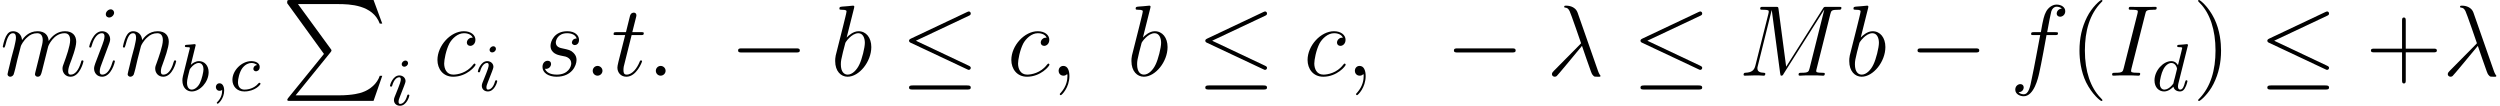
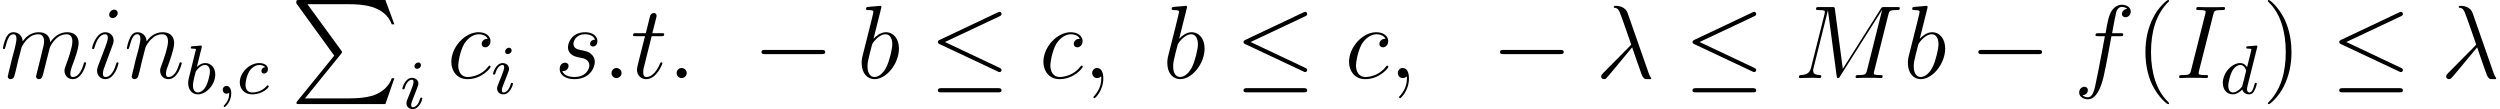
- <svg xmlns="http://www.w3.org/2000/svg" xmlns:xlink="http://www.w3.org/1999/xlink" width="296.215pt" height="12.453pt" viewBox="0 0 296.215 12.453" version="1.1">
+ <svg xmlns="http://www.w3.org/2000/svg" xmlns:xlink="http://www.w3.org/1999/xlink" width="287.11pt" height="12.453pt" viewBox="0 0 287.11 12.453" version="1.1">
  <defs>
    <g>
      <symbol overflow="visible" id="glyph0-0">
        <path style="stroke:none;" d="" />
      </symbol>
      <symbol overflow="visible" id="glyph0-1">
        <path style="stroke:none;" d="M 2.469 -3.5 C 2.484 -3.578 2.781 -4.172 3.234 -4.547 C 3.531 -4.844 3.938 -5.031 4.406 -5.031 C 4.891 -5.031 5.062 -4.672 5.062 -4.203 C 5.062 -4.125 5.062 -3.891 4.906 -3.328 L 4.609 -2.094 C 4.516 -1.734 4.297 -0.844 4.266 -0.719 C 4.219 -0.531 4.141 -0.234 4.141 -0.172 C 4.141 -0.016 4.281 0.125 4.453 0.125 C 4.812 0.125 4.875 -0.156 4.984 -0.578 L 5.703 -3.438 C 5.719 -3.531 6.344 -5.031 7.656 -5.031 C 8.141 -5.031 8.312 -4.672 8.312 -4.203 C 8.312 -3.531 7.844 -2.219 7.578 -1.5 C 7.469 -1.219 7.406 -1.062 7.406 -0.844 C 7.406 -0.312 7.781 0.125 8.359 0.125 C 9.469 0.125 9.891 -1.641 9.891 -1.703 C 9.891 -1.766 9.844 -1.812 9.766 -1.812 C 9.656 -1.812 9.641 -1.781 9.594 -1.578 C 9.312 -0.625 8.875 -0.125 8.391 -0.125 C 8.266 -0.125 8.078 -0.125 8.078 -0.516 C 8.078 -0.828 8.219 -1.203 8.266 -1.344 C 8.484 -1.906 9.031 -3.328 9.031 -4.016 C 9.031 -4.734 8.609 -5.266 7.703 -5.266 C 6.891 -5.266 6.25 -4.812 5.766 -4.109 C 5.734 -4.75 5.344 -5.266 4.453 -5.266 C 3.375 -5.266 2.828 -4.516 2.609 -4.219 C 2.562 -4.906 2.078 -5.266 1.547 -5.266 C 1.203 -5.266 0.938 -5.109 0.703 -4.656 C 0.484 -4.219 0.328 -3.484 0.328 -3.438 C 0.328 -3.391 0.375 -3.328 0.453 -3.328 C 0.547 -3.328 0.562 -3.344 0.641 -3.625 C 0.812 -4.328 1.047 -5.031 1.516 -5.031 C 1.797 -5.031 1.891 -4.844 1.891 -4.484 C 1.891 -4.219 1.766 -3.75 1.688 -3.375 L 1.344 -2.094 C 1.297 -1.859 1.172 -1.328 1.109 -1.109 C 1.031 -0.797 0.891 -0.234 0.891 -0.172 C 0.891 -0.016 1.031 0.125 1.203 0.125 C 1.344 0.125 1.516 0.047 1.609 -0.125 C 1.641 -0.188 1.75 -0.609 1.812 -0.844 L 2.062 -1.922 Z M 2.469 -3.5 " />
      </symbol>
      <symbol overflow="visible" id="glyph0-2">
        <path style="stroke:none;" d="M 3.375 -1.703 C 3.375 -1.766 3.328 -1.812 3.266 -1.812 C 3.156 -1.812 3.141 -1.781 3.078 -1.578 C 2.766 -0.484 2.281 -0.125 1.891 -0.125 C 1.75 -0.125 1.578 -0.156 1.578 -0.516 C 1.578 -0.844 1.719 -1.188 1.859 -1.547 L 2.688 -3.781 C 2.719 -3.875 2.812 -4.094 2.812 -4.312 C 2.812 -4.812 2.453 -5.266 1.859 -5.266 C 0.766 -5.266 0.328 -3.531 0.328 -3.438 C 0.328 -3.391 0.375 -3.328 0.453 -3.328 C 0.562 -3.328 0.578 -3.375 0.625 -3.547 C 0.906 -4.547 1.359 -5.031 1.828 -5.031 C 1.938 -5.031 2.141 -5.016 2.141 -4.641 C 2.141 -4.328 1.984 -3.938 1.891 -3.672 L 1.047 -1.453 C 0.984 -1.25 0.906 -1.062 0.906 -0.844 C 0.906 -0.312 1.281 0.125 1.859 0.125 C 2.953 0.125 3.375 -1.625 3.375 -1.703 Z M 3.281 -7.453 C 3.281 -7.641 3.141 -7.859 2.875 -7.859 C 2.609 -7.859 2.297 -7.594 2.297 -7.281 C 2.297 -6.984 2.547 -6.891 2.688 -6.891 C 3.016 -6.891 3.281 -7.203 3.281 -7.453 Z M 3.281 -7.453 " />
      </symbol>
      <symbol overflow="visible" id="glyph0-3">
        <path style="stroke:none;" d="M 2.469 -3.5 C 2.484 -3.578 2.781 -4.172 3.234 -4.547 C 3.531 -4.844 3.938 -5.031 4.406 -5.031 C 4.891 -5.031 5.062 -4.672 5.062 -4.203 C 5.062 -3.516 4.562 -2.156 4.328 -1.5 C 4.219 -1.219 4.156 -1.062 4.156 -0.844 C 4.156 -0.312 4.531 0.125 5.109 0.125 C 6.219 0.125 6.641 -1.641 6.641 -1.703 C 6.641 -1.766 6.594 -1.812 6.516 -1.812 C 6.406 -1.812 6.391 -1.781 6.328 -1.578 C 6.062 -0.594 5.609 -0.125 5.141 -0.125 C 5.016 -0.125 4.828 -0.125 4.828 -0.516 C 4.828 -0.812 4.953 -1.172 5.031 -1.344 C 5.266 -2 5.766 -3.328 5.766 -4.016 C 5.766 -4.734 5.359 -5.266 4.453 -5.266 C 3.375 -5.266 2.828 -4.516 2.609 -4.219 C 2.562 -4.906 2.078 -5.266 1.547 -5.266 C 1.172 -5.266 0.906 -5.047 0.703 -4.641 C 0.484 -4.203 0.328 -3.484 0.328 -3.438 C 0.328 -3.391 0.375 -3.328 0.453 -3.328 C 0.547 -3.328 0.562 -3.344 0.641 -3.625 C 0.828 -4.344 1.047 -5.031 1.516 -5.031 C 1.797 -5.031 1.891 -4.844 1.891 -4.484 C 1.891 -4.219 1.766 -3.75 1.688 -3.375 L 1.344 -2.094 C 1.297 -1.859 1.172 -1.328 1.109 -1.109 C 1.031 -0.797 0.891 -0.234 0.891 -0.172 C 0.891 -0.016 1.031 0.125 1.203 0.125 C 1.344 0.125 1.516 0.047 1.609 -0.125 C 1.641 -0.188 1.75 -0.609 1.812 -0.844 L 2.062 -1.922 Z M 2.469 -3.5 " />
      </symbol>
      <symbol overflow="visible" id="glyph0-4">
        <path style="stroke:none;" d="M 4.672 -4.5 C 4.453 -4.5 4.344 -4.5 4.172 -4.344 C 4.094 -4.297 3.969 -4.109 3.969 -3.922 C 3.969 -3.688 4.141 -3.531 4.375 -3.531 C 4.656 -3.531 4.984 -3.781 4.984 -4.25 C 4.984 -4.828 4.438 -5.266 3.609 -5.266 C 2.047 -5.266 0.484 -3.562 0.484 -1.859 C 0.484 -0.828 1.125 0.125 2.344 0.125 C 3.969 0.125 5 -1.141 5 -1.297 C 5 -1.375 4.922 -1.438 4.875 -1.438 C 4.844 -1.438 4.828 -1.422 4.719 -1.312 C 3.953 -0.297 2.828 -0.125 2.359 -0.125 C 1.547 -0.125 1.281 -0.844 1.281 -1.438 C 1.281 -1.859 1.484 -3.016 1.906 -3.828 C 2.219 -4.391 2.875 -5.031 3.625 -5.031 C 3.781 -5.031 4.438 -5.016 4.672 -4.5 Z M 4.672 -4.5 " />
      </symbol>
      <symbol overflow="visible" id="glyph0-5">
        <path style="stroke:none;" d="M 2.719 -2.391 C 2.922 -2.359 3.25 -2.281 3.328 -2.266 C 3.484 -2.219 4.016 -2.031 4.016 -1.453 C 4.016 -1.094 3.688 -0.125 2.297 -0.125 C 2.047 -0.125 1.141 -0.156 0.906 -0.812 C 1.391 -0.75 1.625 -1.125 1.625 -1.391 C 1.625 -1.641 1.453 -1.766 1.219 -1.766 C 0.953 -1.766 0.609 -1.562 0.609 -1.031 C 0.609 -0.328 1.328 0.125 2.281 0.125 C 4.094 0.125 4.641 -1.219 4.641 -1.844 C 4.641 -2.016 4.641 -2.359 4.25 -2.734 C 3.953 -3.031 3.672 -3.078 3.031 -3.219 C 2.703 -3.281 2.188 -3.391 2.188 -3.938 C 2.188 -4.172 2.406 -5.031 3.531 -5.031 C 4.047 -5.031 4.531 -4.844 4.656 -4.406 C 4.125 -4.406 4.094 -3.953 4.094 -3.938 C 4.094 -3.688 4.328 -3.625 4.438 -3.625 C 4.609 -3.625 4.938 -3.75 4.938 -4.25 C 4.938 -4.75 4.484 -5.266 3.547 -5.266 C 1.984 -5.266 1.562 -4.047 1.562 -3.547 C 1.562 -2.641 2.453 -2.453 2.719 -2.391 Z M 2.719 -2.391 " />
      </symbol>
      <symbol overflow="visible" id="glyph0-6">
        <path style="stroke:none;" d="M 2.203 -0.578 C 2.203 -0.922 1.906 -1.156 1.625 -1.156 C 1.281 -1.156 1.047 -0.875 1.047 -0.578 C 1.047 -0.234 1.328 0 1.609 0 C 1.953 0 2.203 -0.281 2.203 -0.578 Z M 2.203 -0.578 " />
      </symbol>
      <symbol overflow="visible" id="glyph0-7">
        <path style="stroke:none;" d="M 2.406 -4.812 L 3.5 -4.812 C 3.734 -4.812 3.844 -4.812 3.844 -5.016 C 3.844 -5.156 3.781 -5.156 3.531 -5.156 L 2.484 -5.156 L 2.922 -6.891 C 2.969 -7.062 2.969 -7.094 2.969 -7.172 C 2.969 -7.359 2.828 -7.469 2.672 -7.469 C 2.562 -7.469 2.297 -7.438 2.203 -7.047 L 1.734 -5.156 L 0.609 -5.156 C 0.375 -5.156 0.266 -5.156 0.266 -4.922 C 0.266 -4.812 0.344 -4.812 0.578 -4.812 L 1.641 -4.812 L 0.844 -1.656 C 0.75 -1.234 0.719 -1.109 0.719 -0.953 C 0.719 -0.391 1.109 0.125 1.781 0.125 C 2.984 0.125 3.641 -1.625 3.641 -1.703 C 3.641 -1.781 3.578 -1.812 3.516 -1.812 C 3.484 -1.812 3.438 -1.812 3.422 -1.766 C 3.406 -1.75 3.391 -1.75 3.312 -1.547 C 3.062 -0.953 2.516 -0.125 1.812 -0.125 C 1.453 -0.125 1.438 -0.422 1.438 -0.688 C 1.438 -0.688 1.438 -0.922 1.469 -1.062 Z M 2.406 -4.812 " />
      </symbol>
      <symbol overflow="visible" id="glyph0-8">
        <path style="stroke:none;" d="M 2.766 -8 C 2.766 -8.047 2.797 -8.109 2.797 -8.172 C 2.797 -8.297 2.672 -8.297 2.656 -8.297 C 2.641 -8.297 2.219 -8.266 2 -8.234 C 1.797 -8.219 1.609 -8.203 1.406 -8.188 C 1.109 -8.156 1.031 -8.156 1.031 -7.938 C 1.031 -7.812 1.141 -7.812 1.266 -7.812 C 1.875 -7.812 1.875 -7.703 1.875 -7.594 C 1.875 -7.5 1.781 -7.156 1.734 -6.938 L 1.453 -5.797 C 1.328 -5.312 0.641 -2.609 0.594 -2.391 C 0.531 -2.094 0.531 -1.891 0.531 -1.734 C 0.531 -0.516 1.219 0.125 2 0.125 C 3.375 0.125 4.812 -1.656 4.812 -3.391 C 4.812 -4.5 4.203 -5.266 3.297 -5.266 C 2.672 -5.266 2.109 -4.75 1.891 -4.516 Z M 2.016 -0.125 C 1.625 -0.125 1.203 -0.406 1.203 -1.344 C 1.203 -1.734 1.25 -1.953 1.453 -2.797 C 1.5 -2.953 1.688 -3.719 1.734 -3.875 C 1.75 -3.969 2.469 -5.031 3.281 -5.031 C 3.797 -5.031 4.047 -4.5 4.047 -3.891 C 4.047 -3.312 3.703 -1.953 3.406 -1.344 C 3.109 -0.688 2.562 -0.125 2.016 -0.125 Z M 2.016 -0.125 " />
      </symbol>
      <symbol overflow="visible" id="glyph0-9">
        <path style="stroke:none;" d="M 2.328 0.047 C 2.328 -0.641 2.109 -1.156 1.609 -1.156 C 1.234 -1.156 1.047 -0.844 1.047 -0.578 C 1.047 -0.328 1.219 0 1.625 0 C 1.781 0 1.906 -0.047 2.016 -0.156 C 2.047 -0.172 2.062 -0.172 2.062 -0.172 C 2.094 -0.172 2.094 -0.016 2.094 0.047 C 2.094 0.438 2.016 1.219 1.328 2 C 1.188 2.141 1.188 2.156 1.188 2.188 C 1.188 2.25 1.25 2.312 1.312 2.312 C 1.406 2.312 2.328 1.422 2.328 0.047 Z M 2.328 0.047 " />
      </symbol>
      <symbol overflow="visible" id="glyph0-10">
        <path style="stroke:none;" d="M 3.688 -7.453 C 3.391 -8.297 2.453 -8.297 2.297 -8.297 C 2.219 -8.297 2.094 -8.297 2.094 -8.172 C 2.094 -8.078 2.156 -8.062 2.219 -8.062 C 2.406 -8.031 2.547 -8.016 2.734 -7.656 C 2.859 -7.438 4.094 -3.859 4.094 -3.844 C 4.094 -3.828 4.078 -3.812 3.984 -3.719 L 0.875 -0.578 C 0.734 -0.438 0.641 -0.328 0.641 -0.172 C 0.641 -0.016 0.781 0.125 0.969 0.125 C 1.016 0.125 1.141 0.109 1.219 0.031 C 1.406 -0.141 3.125 -2.234 4.203 -3.531 C 4.516 -2.594 4.906 -1.5 5.266 -0.484 C 5.328 -0.312 5.391 -0.141 5.562 0.016 C 5.672 0.125 5.703 0.125 6.031 0.125 L 6.266 0.125 C 6.312 0.125 6.391 0.125 6.391 0.031 C 6.391 -0.031 6.391 -0.031 6.328 -0.078 C 6.234 -0.219 6.141 -0.438 6.094 -0.578 Z M 3.688 -7.453 " />
      </symbol>
      <symbol overflow="visible" id="glyph0-11">
        <path style="stroke:none;" d="M 10.859 -7.297 C 10.969 -7.703 10.984 -7.812 11.828 -7.812 C 12.062 -7.812 12.172 -7.812 12.172 -8.047 C 12.172 -8.156 12.078 -8.156 11.859 -8.156 L 10.422 -8.156 C 10.125 -8.156 10.109 -8.156 9.984 -7.953 L 5.625 -1.062 L 4.719 -7.906 C 4.688 -8.156 4.672 -8.156 4.359 -8.156 L 2.875 -8.156 C 2.656 -8.156 2.547 -8.156 2.547 -7.938 C 2.547 -7.812 2.656 -7.812 2.828 -7.812 C 3.562 -7.812 3.562 -7.719 3.562 -7.594 C 3.562 -7.562 3.562 -7.5 3.516 -7.312 L 1.984 -1.219 C 1.844 -0.641 1.562 -0.375 0.766 -0.344 C 0.734 -0.344 0.578 -0.328 0.578 -0.125 C 0.578 0 0.688 0 0.734 0 C 0.984 0 1.594 -0.031 1.828 -0.031 L 2.406 -0.031 C 2.562 -0.031 2.766 0 2.938 0 C 3.031 0 3.156 0 3.156 -0.234 C 3.156 -0.328 3.031 -0.344 2.984 -0.344 C 2.594 -0.359 2.219 -0.438 2.219 -0.859 C 2.219 -0.984 2.219 -0.984 2.266 -1.156 L 3.906 -7.75 L 3.922 -7.75 L 4.906 -0.328 C 4.953 -0.031 4.953 0 5.062 0 C 5.203 0 5.266 -0.094 5.312 -0.203 L 10.125 -7.812 L 10.141 -7.812 L 8.406 -0.891 C 8.297 -0.469 8.266 -0.344 7.438 -0.344 C 7.203 -0.344 7.094 -0.344 7.094 -0.125 C 7.094 0 7.203 0 7.266 0 C 7.469 0 7.703 -0.031 7.906 -0.031 L 9.328 -0.031 C 9.531 -0.031 9.781 0 9.984 0 C 10.078 0 10.203 0 10.203 -0.234 C 10.203 -0.344 10.094 -0.344 9.922 -0.344 C 9.188 -0.344 9.188 -0.438 9.188 -0.562 C 9.188 -0.578 9.188 -0.656 9.219 -0.75 Z M 10.859 -7.297 " />
      </symbol>
      <symbol overflow="visible" id="glyph0-12">
        <path style="stroke:none;" d="M 5.328 -4.812 C 5.562 -4.812 5.672 -4.812 5.672 -5.031 C 5.672 -5.156 5.562 -5.156 5.359 -5.156 L 4.391 -5.156 C 4.609 -6.391 4.781 -7.234 4.875 -7.609 C 4.953 -7.906 5.203 -8.172 5.516 -8.172 C 5.766 -8.172 6.016 -8.062 6.125 -7.953 C 5.672 -7.906 5.516 -7.562 5.516 -7.359 C 5.516 -7.125 5.703 -6.984 5.922 -6.984 C 6.172 -6.984 6.531 -7.188 6.531 -7.641 C 6.531 -8.141 6.031 -8.422 5.5 -8.422 C 4.984 -8.422 4.484 -8.031 4.25 -7.562 C 4.031 -7.141 3.906 -6.719 3.641 -5.156 L 2.828 -5.156 C 2.609 -5.156 2.484 -5.156 2.484 -4.938 C 2.484 -4.812 2.562 -4.812 2.797 -4.812 L 3.562 -4.812 C 3.344 -3.688 2.859 -0.984 2.578 0.281 C 2.375 1.328 2.203 2.203 1.609 2.203 C 1.562 2.203 1.219 2.203 1 1.969 C 1.609 1.922 1.609 1.406 1.609 1.391 C 1.609 1.141 1.438 1 1.203 1 C 0.969 1 0.609 1.203 0.609 1.656 C 0.609 2.172 1.141 2.438 1.609 2.438 C 2.828 2.438 3.328 0.25 3.453 -0.344 C 3.672 -1.266 4.25 -4.453 4.312 -4.812 Z M 5.328 -4.812 " />
      </symbol>
      <symbol overflow="visible" id="glyph0-13">
        <path style="stroke:none;" d="M 4.406 -7.281 C 4.5 -7.703 4.531 -7.812 5.406 -7.812 C 5.672 -7.812 5.766 -7.812 5.766 -8.047 C 5.766 -8.156 5.625 -8.156 5.594 -8.156 C 5.375 -8.156 5.109 -8.141 4.906 -8.141 L 3.438 -8.141 C 3.188 -8.141 2.922 -8.156 2.672 -8.156 C 2.578 -8.156 2.453 -8.156 2.453 -7.938 C 2.453 -7.812 2.547 -7.812 2.781 -7.812 C 3.531 -7.812 3.531 -7.719 3.531 -7.594 C 3.531 -7.5 3.5 -7.438 3.484 -7.328 L 1.859 -0.891 C 1.75 -0.469 1.734 -0.344 0.859 -0.344 C 0.594 -0.344 0.484 -0.344 0.484 -0.125 C 0.484 0 0.609 0 0.672 0 C 0.891 0 1.141 -0.031 1.359 -0.031 L 2.828 -0.031 C 3.078 -0.031 3.328 0 3.578 0 C 3.672 0 3.812 0 3.812 -0.219 C 3.812 -0.344 3.734 -0.344 3.484 -0.344 C 2.734 -0.344 2.734 -0.438 2.734 -0.578 C 2.734 -0.609 2.734 -0.672 2.781 -0.859 Z M 4.406 -7.281 " />
      </symbol>
      <symbol overflow="visible" id="glyph1-0">
        <path style="stroke:none;" d="" />
      </symbol>
      <symbol overflow="visible" id="glyph1-1">
        <path style="stroke:none;" d="M 1.938 -5.297 C 1.953 -5.312 1.969 -5.406 1.969 -5.422 C 1.969 -5.453 1.938 -5.531 1.844 -5.531 C 1.812 -5.531 1.562 -5.5 1.391 -5.484 L 0.938 -5.453 C 0.766 -5.438 0.688 -5.438 0.688 -5.297 C 0.688 -5.172 0.797 -5.172 0.891 -5.172 C 1.281 -5.172 1.281 -5.125 1.281 -5.062 C 1.281 -5.016 1.188 -4.688 1.141 -4.516 L 0.453 -1.734 C 0.391 -1.469 0.391 -1.344 0.391 -1.219 C 0.391 -0.391 0.891 0.078 1.5 0.078 C 2.484 0.078 3.5 -1.047 3.5 -2.203 C 3.5 -3 3 -3.516 2.359 -3.516 C 1.906 -3.516 1.562 -3.234 1.391 -3.078 Z M 1.5 -0.141 C 1.219 -0.141 0.938 -0.359 0.938 -0.953 C 0.938 -1.156 0.969 -1.359 1.062 -1.75 C 1.109 -1.969 1.172 -2.203 1.234 -2.438 C 1.281 -2.578 1.281 -2.594 1.375 -2.703 C 1.641 -3.047 2 -3.297 2.328 -3.297 C 2.734 -3.297 2.891 -2.906 2.891 -2.547 C 2.891 -2.25 2.703 -1.391 2.469 -0.922 C 2.266 -0.5 1.875 -0.141 1.5 -0.141 Z M 1.5 -0.141 " />
      </symbol>
      <symbol overflow="visible" id="glyph1-2">
        <path style="stroke:none;" d="M 1.484 -0.125 C 1.484 0.391 1.375 0.859 0.891 1.344 C 0.859 1.375 0.844 1.391 0.844 1.422 C 0.844 1.484 0.906 1.531 0.953 1.531 C 1.047 1.531 1.719 0.906 1.719 -0.031 C 1.719 -0.531 1.516 -0.891 1.172 -0.891 C 0.891 -0.891 0.734 -0.656 0.734 -0.453 C 0.734 -0.219 0.891 0 1.172 0 C 1.375 0 1.484 -0.109 1.484 -0.125 Z M 1.484 -0.125 " />
      </symbol>
      <symbol overflow="visible" id="glyph1-3">
        <path style="stroke:none;" d="M 3.266 -3.047 C 2.938 -3.016 2.828 -2.766 2.828 -2.609 C 2.828 -2.375 3.031 -2.312 3.141 -2.312 C 3.172 -2.312 3.578 -2.344 3.578 -2.828 C 3.578 -3.312 3.062 -3.516 2.578 -3.516 C 1.453 -3.516 0.344 -2.422 0.344 -1.297 C 0.344 -0.547 0.875 0.078 1.75 0.078 C 3.016 0.078 3.672 -0.719 3.672 -0.828 C 3.672 -0.906 3.594 -0.953 3.547 -0.953 C 3.5 -0.953 3.469 -0.938 3.438 -0.891 C 2.812 -0.141 1.906 -0.141 1.766 -0.141 C 1.344 -0.141 1 -0.406 1 -1.016 C 1 -1.359 1.156 -2.203 1.531 -2.703 C 1.875 -3.141 2.281 -3.297 2.594 -3.297 C 2.688 -3.297 3.047 -3.281 3.266 -3.047 Z M 3.266 -3.047 " />
      </symbol>
      <symbol overflow="visible" id="glyph1-4">
        <path style="stroke:none;" d="M 2.375 -4.969 C 2.375 -5.141 2.25 -5.281 2.062 -5.281 C 1.859 -5.281 1.625 -5.078 1.625 -4.844 C 1.625 -4.672 1.75 -4.547 1.938 -4.547 C 2.141 -4.547 2.375 -4.734 2.375 -4.969 Z M 1.219 -2.047 L 0.781 -0.953 C 0.734 -0.828 0.703 -0.734 0.703 -0.594 C 0.703 -0.203 1 0.078 1.422 0.078 C 2.203 0.078 2.531 -1.031 2.531 -1.141 C 2.531 -1.219 2.469 -1.25 2.406 -1.25 C 2.312 -1.25 2.297 -1.188 2.266 -1.109 C 2.094 -0.469 1.766 -0.141 1.438 -0.141 C 1.344 -0.141 1.25 -0.188 1.25 -0.391 C 1.25 -0.594 1.312 -0.734 1.406 -0.984 C 1.484 -1.188 1.562 -1.406 1.656 -1.625 L 1.906 -2.266 C 1.969 -2.453 2.078 -2.703 2.078 -2.844 C 2.078 -3.234 1.75 -3.516 1.344 -3.516 C 0.578 -3.516 0.234 -2.406 0.234 -2.297 C 0.234 -2.219 0.297 -2.188 0.359 -2.188 C 0.469 -2.188 0.469 -2.234 0.5 -2.312 C 0.719 -3.078 1.078 -3.297 1.328 -3.297 C 1.438 -3.297 1.516 -3.25 1.516 -3.031 C 1.516 -2.953 1.5 -2.844 1.422 -2.594 Z M 1.219 -2.047 " />
      </symbol>
      <symbol overflow="visible" id="glyph1-5">
        <path style="stroke:none;" d="M 4.281 -5.297 C 4.297 -5.312 4.312 -5.406 4.312 -5.422 C 4.312 -5.453 4.281 -5.531 4.188 -5.531 C 4.156 -5.531 3.906 -5.5 3.734 -5.484 L 3.281 -5.453 C 3.109 -5.438 3.031 -5.438 3.031 -5.297 C 3.031 -5.172 3.141 -5.172 3.234 -5.172 C 3.625 -5.172 3.625 -5.125 3.625 -5.062 C 3.625 -5.016 3.547 -4.75 3.516 -4.594 L 3.125 -3.031 C 3.047 -3.172 2.828 -3.516 2.328 -3.516 C 1.391 -3.516 0.344 -2.406 0.344 -1.234 C 0.344 -0.391 0.875 0.078 1.484 0.078 C 2 0.078 2.438 -0.328 2.578 -0.484 C 2.719 0.062 3.266 0.078 3.359 0.078 C 3.734 0.078 3.906 -0.219 3.969 -0.359 C 4.141 -0.641 4.25 -1.109 4.25 -1.141 C 4.25 -1.188 4.219 -1.25 4.125 -1.25 C 4.031 -1.25 4.016 -1.188 3.953 -1 C 3.844 -0.562 3.703 -0.141 3.391 -0.141 C 3.203 -0.141 3.125 -0.297 3.125 -0.516 C 3.125 -0.672 3.156 -0.75 3.172 -0.859 Z M 2.578 -0.859 C 2.188 -0.312 1.766 -0.141 1.516 -0.141 C 1.141 -0.141 0.969 -0.484 0.969 -0.891 C 0.969 -1.266 1.172 -2.125 1.359 -2.469 C 1.578 -2.953 1.969 -3.297 2.344 -3.297 C 2.859 -3.297 3.016 -2.703 3.016 -2.609 C 3.016 -2.578 2.812 -1.797 2.766 -1.594 C 2.656 -1.219 2.656 -1.203 2.578 -0.859 Z M 2.578 -0.859 " />
      </symbol>
      <symbol overflow="visible" id="glyph2-0">
        <path style="stroke:none;" d="" />
      </symbol>
      <symbol overflow="visible" id="glyph2-1">
        <path style="stroke:none;" d="M 5.031 6.391 L 0.781 11.625 C 0.688 11.75 0.688 11.781 0.688 11.828 C 0.688 11.953 0.781 11.953 1 11.953 L 10.906 11.953 L 11.938 8.984 L 11.641 8.984 C 11.344 9.875 10.547 10.609 9.531 10.953 C 9.328 11.016 8.516 11.297 6.75 11.297 L 1.672 11.297 L 5.828 6.172 C 5.906 6.062 5.922 6.031 5.922 5.969 C 5.922 5.922 5.922 5.922 5.844 5.812 L 1.953 0.484 L 6.688 0.484 C 8.062 0.484 10.812 0.562 11.641 2.797 L 11.938 2.797 L 10.906 0 L 1 0 C 0.688 0 0.672 0.016 0.672 0.375 Z M 5.031 6.391 " />
      </symbol>
      <symbol overflow="visible" id="glyph3-0">
        <path style="stroke:none;" d="" />
      </symbol>
      <symbol overflow="visible" id="glyph3-1">
        <path style="stroke:none;" d="M 7.875 -2.75 C 8.078 -2.75 8.297 -2.75 8.297 -2.984 C 8.297 -3.234 8.078 -3.234 7.875 -3.234 L 1.406 -3.234 C 1.203 -3.234 0.984 -3.234 0.984 -2.984 C 0.984 -2.75 1.203 -2.75 1.406 -2.75 Z M 7.875 -2.75 " />
      </symbol>
      <symbol overflow="visible" id="glyph3-2">
        <path style="stroke:none;" d="M 8.062 -7.094 C 8.203 -7.156 8.297 -7.219 8.297 -7.359 C 8.297 -7.5 8.203 -7.609 8.062 -7.609 C 8 -7.609 7.891 -7.547 7.844 -7.531 L 1.234 -4.406 C 1.031 -4.312 0.984 -4.234 0.984 -4.141 C 0.984 -4.031 1.062 -3.938 1.234 -3.875 L 7.844 -0.766 C 8 -0.688 8.016 -0.688 8.062 -0.688 C 8.188 -0.688 8.297 -0.781 8.297 -0.922 C 8.297 -1.031 8.25 -1.094 8.047 -1.188 L 1.797 -4.141 Z M 7.875 1.641 C 8.078 1.641 8.297 1.641 8.297 1.406 C 8.297 1.156 8.047 1.156 7.859 1.156 L 1.422 1.156 C 1.25 1.156 0.984 1.156 0.984 1.406 C 0.984 1.641 1.203 1.641 1.406 1.641 Z M 7.875 1.641 " />
      </symbol>
      <symbol overflow="visible" id="glyph4-0">
        <path style="stroke:none;" d="" />
      </symbol>
      <symbol overflow="visible" id="glyph4-1">
        <path style="stroke:none;" d="M 3.891 2.906 C 3.891 2.875 3.891 2.844 3.688 2.641 C 2.484 1.438 1.812 -0.531 1.812 -2.969 C 1.812 -5.297 2.375 -7.297 3.766 -8.703 C 3.891 -8.812 3.891 -8.828 3.891 -8.875 C 3.891 -8.938 3.828 -8.969 3.781 -8.969 C 3.625 -8.969 2.641 -8.109 2.062 -6.938 C 1.453 -5.719 1.172 -4.453 1.172 -2.969 C 1.172 -1.906 1.344 -0.484 1.953 0.781 C 2.672 2.219 3.641 3 3.781 3 C 3.828 3 3.891 2.969 3.891 2.906 Z M 3.891 2.906 " />
      </symbol>
      <symbol overflow="visible" id="glyph4-2">
        <path style="stroke:none;" d="M 3.375 -2.969 C 3.375 -3.891 3.25 -5.359 2.578 -6.75 C 1.875 -8.188 0.891 -8.969 0.766 -8.969 C 0.719 -8.969 0.656 -8.938 0.656 -8.875 C 0.656 -8.828 0.656 -8.812 0.859 -8.609 C 2.062 -7.406 2.719 -5.422 2.719 -2.984 C 2.719 -0.672 2.156 1.328 0.781 2.734 C 0.656 2.844 0.656 2.875 0.656 2.906 C 0.656 2.969 0.719 3 0.766 3 C 0.922 3 1.906 2.141 2.484 0.969 C 3.094 -0.25 3.375 -1.547 3.375 -2.969 Z M 3.375 -2.969 " />
-       </symbol>
-       <symbol overflow="visible" id="glyph4-3">
-         <path style="stroke:none;" d="M 4.766 -2.766 L 8.062 -2.766 C 8.234 -2.766 8.453 -2.766 8.453 -2.969 C 8.453 -3.203 8.25 -3.203 8.062 -3.203 L 4.766 -3.203 L 4.766 -6.5 C 4.766 -6.672 4.766 -6.891 4.547 -6.891 C 4.328 -6.891 4.328 -6.688 4.328 -6.5 L 4.328 -3.203 L 1.031 -3.203 C 0.859 -3.203 0.641 -3.203 0.641 -2.984 C 0.641 -2.766 0.844 -2.766 1.031 -2.766 L 4.328 -2.766 L 4.328 0.531 C 4.328 0.703 4.328 0.922 4.547 0.922 C 4.766 0.922 4.766 0.719 4.766 0.531 Z M 4.766 -2.766 " />
      </symbol>
    </g>
  </defs>
  <g id="surface1">
    <g style="fill:rgb(0%,0%,0%);fill-opacity:1;">
      <use xlink:href="#glyph0-1" x="0" y="8.966" />
      <use xlink:href="#glyph0-2" x="10.24" y="8.966" />
      <use xlink:href="#glyph0-3" x="14.233" y="8.966" />
    </g>
    <g style="fill:rgb(0%,0%,0%);fill-opacity:1;">
      <use xlink:href="#glyph1-1" x="21.22" y="10.759" />
      <use xlink:href="#glyph1-2" x="24.842" y="10.759" />
      <use xlink:href="#glyph1-3" x="27.194" y="10.759" />
    </g>
    <g style="fill:rgb(0%,0%,0%);fill-opacity:1;">
      <use xlink:href="#glyph2-1" x="33.354" y="0" />
    </g>
    <g style="fill:rgb(0%,0%,0%);fill-opacity:1;">
      <use xlink:href="#glyph1-4" x="45.973" y="12.453" />
    </g>
    <g style="fill:rgb(0%,0%,0%);fill-opacity:1;">
      <use xlink:href="#glyph0-4" x="51.347" y="8.966" />
    </g>
    <g style="fill:rgb(0%,0%,0%);fill-opacity:1;">
      <use xlink:href="#glyph1-4" x="56.385" y="10.759" />
    </g>
    <g style="fill:rgb(0%,0%,0%);fill-opacity:1;">
      <use xlink:href="#glyph0-5" x="63.668" y="8.966" />
      <use xlink:href="#glyph0-6" x="69.182" y="8.966" />
      <use xlink:href="#glyph0-7" x="72.434" y="8.966" />
      <use xlink:href="#glyph0-6" x="76.661" y="8.966" />
    </g>
    <g style="fill:rgb(0%,0%,0%);fill-opacity:1;">
      <use xlink:href="#glyph3-1" x="86.471" y="8.966" />
    </g>
    <g style="fill:rgb(0%,0%,0%);fill-opacity:1;">
      <use xlink:href="#glyph0-8" x="98.426" y="8.966" />
    </g>
    <g style="fill:rgb(0%,0%,0%);fill-opacity:1;">
      <use xlink:href="#glyph3-2" x="106.724" y="8.966" />
    </g>
    <g style="fill:rgb(0%,0%,0%);fill-opacity:1;">
      <use xlink:href="#glyph0-4" x="119.344" y="8.966" />
      <use xlink:href="#glyph0-9" x="124.382" y="8.966" />
    </g>
    <g style="fill:rgb(0%,0%,0%);fill-opacity:1;">
      <use xlink:href="#glyph0-8" x="133.528" y="8.966" />
    </g>
    <g style="fill:rgb(0%,0%,0%);fill-opacity:1;">
      <use xlink:href="#glyph3-2" x="141.826" y="8.966" />
    </g>
    <g style="fill:rgb(0%,0%,0%);fill-opacity:1;">
      <use xlink:href="#glyph0-4" x="154.445" y="8.966" />
      <use xlink:href="#glyph0-9" x="159.483" y="8.966" />
    </g>
    <g style="fill:rgb(0%,0%,0%);fill-opacity:1;">
      <use xlink:href="#glyph3-1" x="171.286" y="8.966" />
    </g>
    <g style="fill:rgb(0%,0%,0%);fill-opacity:1;">
      <use xlink:href="#glyph0-10" x="183.241" y="8.966" />
    </g>
    <g style="fill:rgb(0%,0%,0%);fill-opacity:1;">
      <use xlink:href="#glyph3-2" x="193.39" y="8.966" />
    </g>
    <g style="fill:rgb(0%,0%,0%);fill-opacity:1;">
      <use xlink:href="#glyph0-11" x="206.01" y="8.966" />
    </g>
    <g style="fill:rgb(0%,0%,0%);fill-opacity:1;">
      <use xlink:href="#glyph0-8" x="218.579" y="8.966" />
    </g>
    <g style="fill:rgb(0%,0%,0%);fill-opacity:1;">
      <use xlink:href="#glyph3-1" x="226.217" y="8.966" />
    </g>
    <g style="fill:rgb(0%,0%,0%);fill-opacity:1;">
      <use xlink:href="#glyph0-12" x="238.172" y="8.966" />
    </g>
    <g style="fill:rgb(0%,0%,0%);fill-opacity:1;">
      <use xlink:href="#glyph4-1" x="245.218" y="8.966" />
    </g>
    <g style="fill:rgb(0%,0%,0%);fill-opacity:1;">
      <use xlink:href="#glyph0-13" x="249.771" y="8.966" />
    </g>
    <g style="fill:rgb(0%,0%,0%);fill-opacity:1;">
      <use xlink:href="#glyph1-5" x="254.934" y="10.759" />
    </g>
    <g style="fill:rgb(0%,0%,0%);fill-opacity:1;">
      <use xlink:href="#glyph4-2" x="259.789" y="8.966" />
    </g>
    <g style="fill:rgb(0%,0%,0%);fill-opacity:1;">
      <use xlink:href="#glyph3-2" x="267.662" y="8.966" />
    </g>
    <g style="fill:rgb(0%,0%,0%);fill-opacity:1;">
-       <use xlink:href="#glyph4-3" x="280.282" y="8.966" />
-     </g>
-     <g style="fill:rgb(0%,0%,0%);fill-opacity:1;">
-       <use xlink:href="#glyph0-10" x="289.386" y="8.966" />
+       <use xlink:href="#glyph0-10" x="280.282" y="8.966" />
    </g>
  </g>
</svg>
